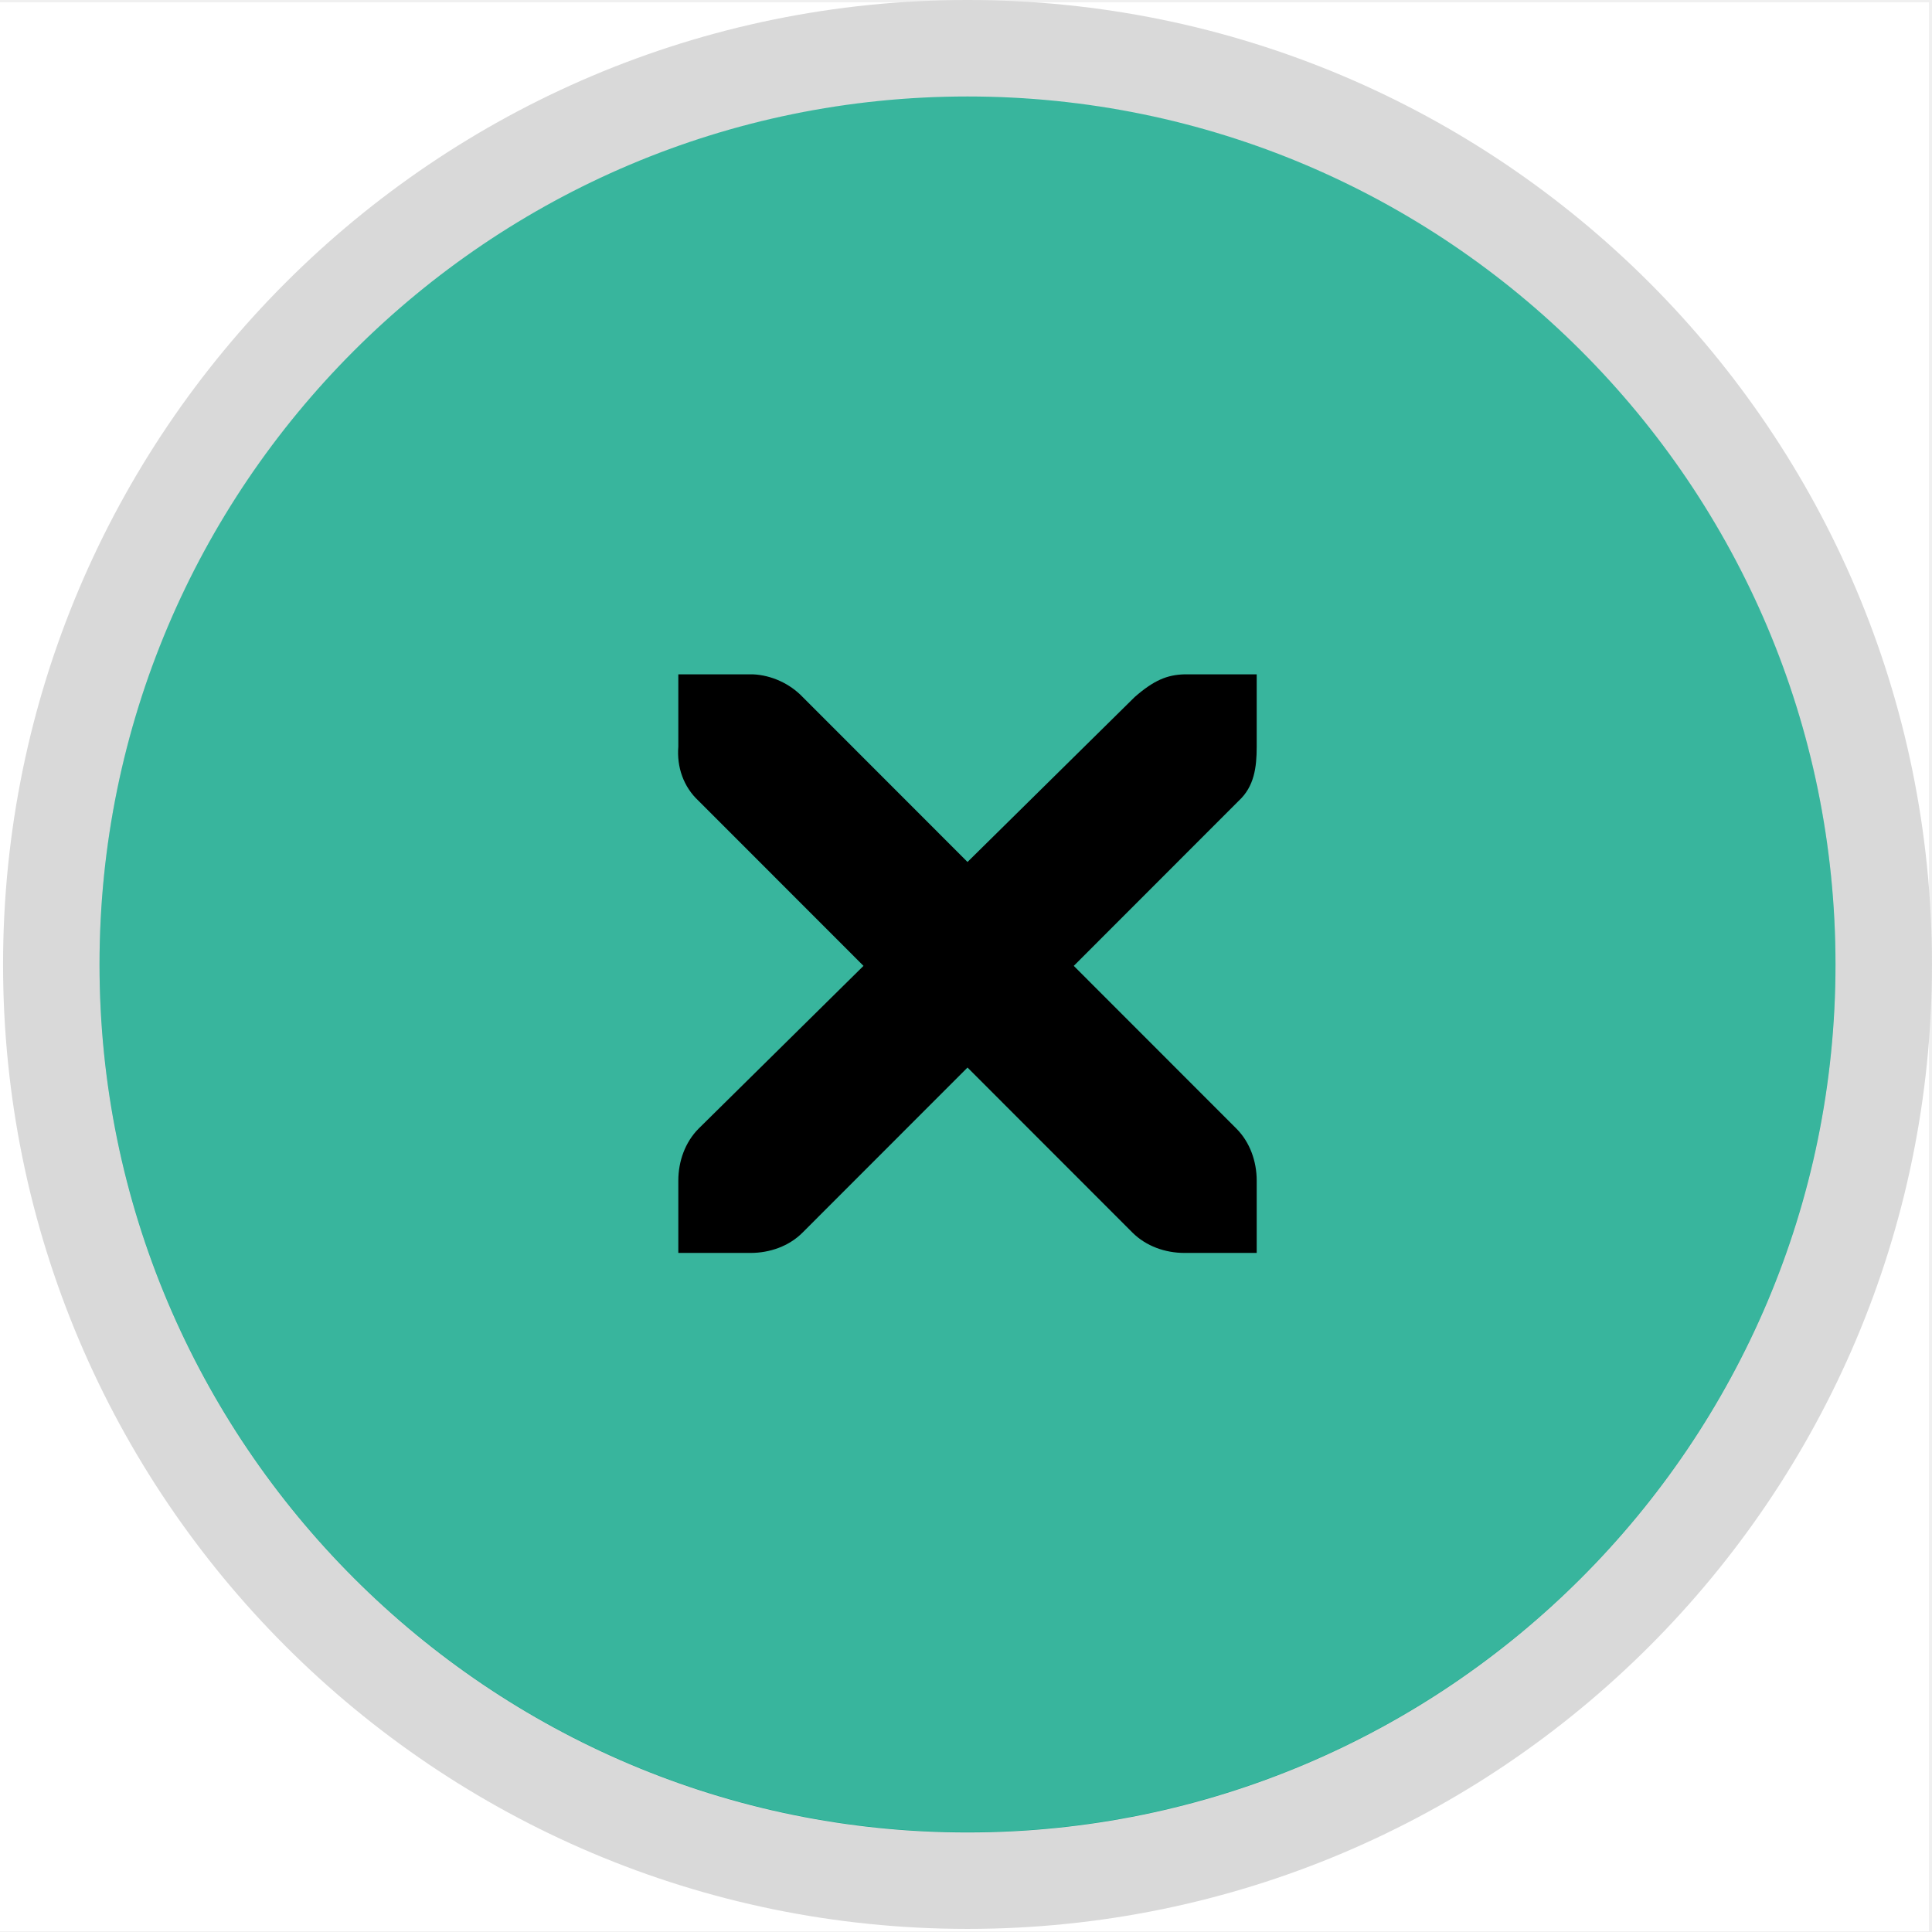
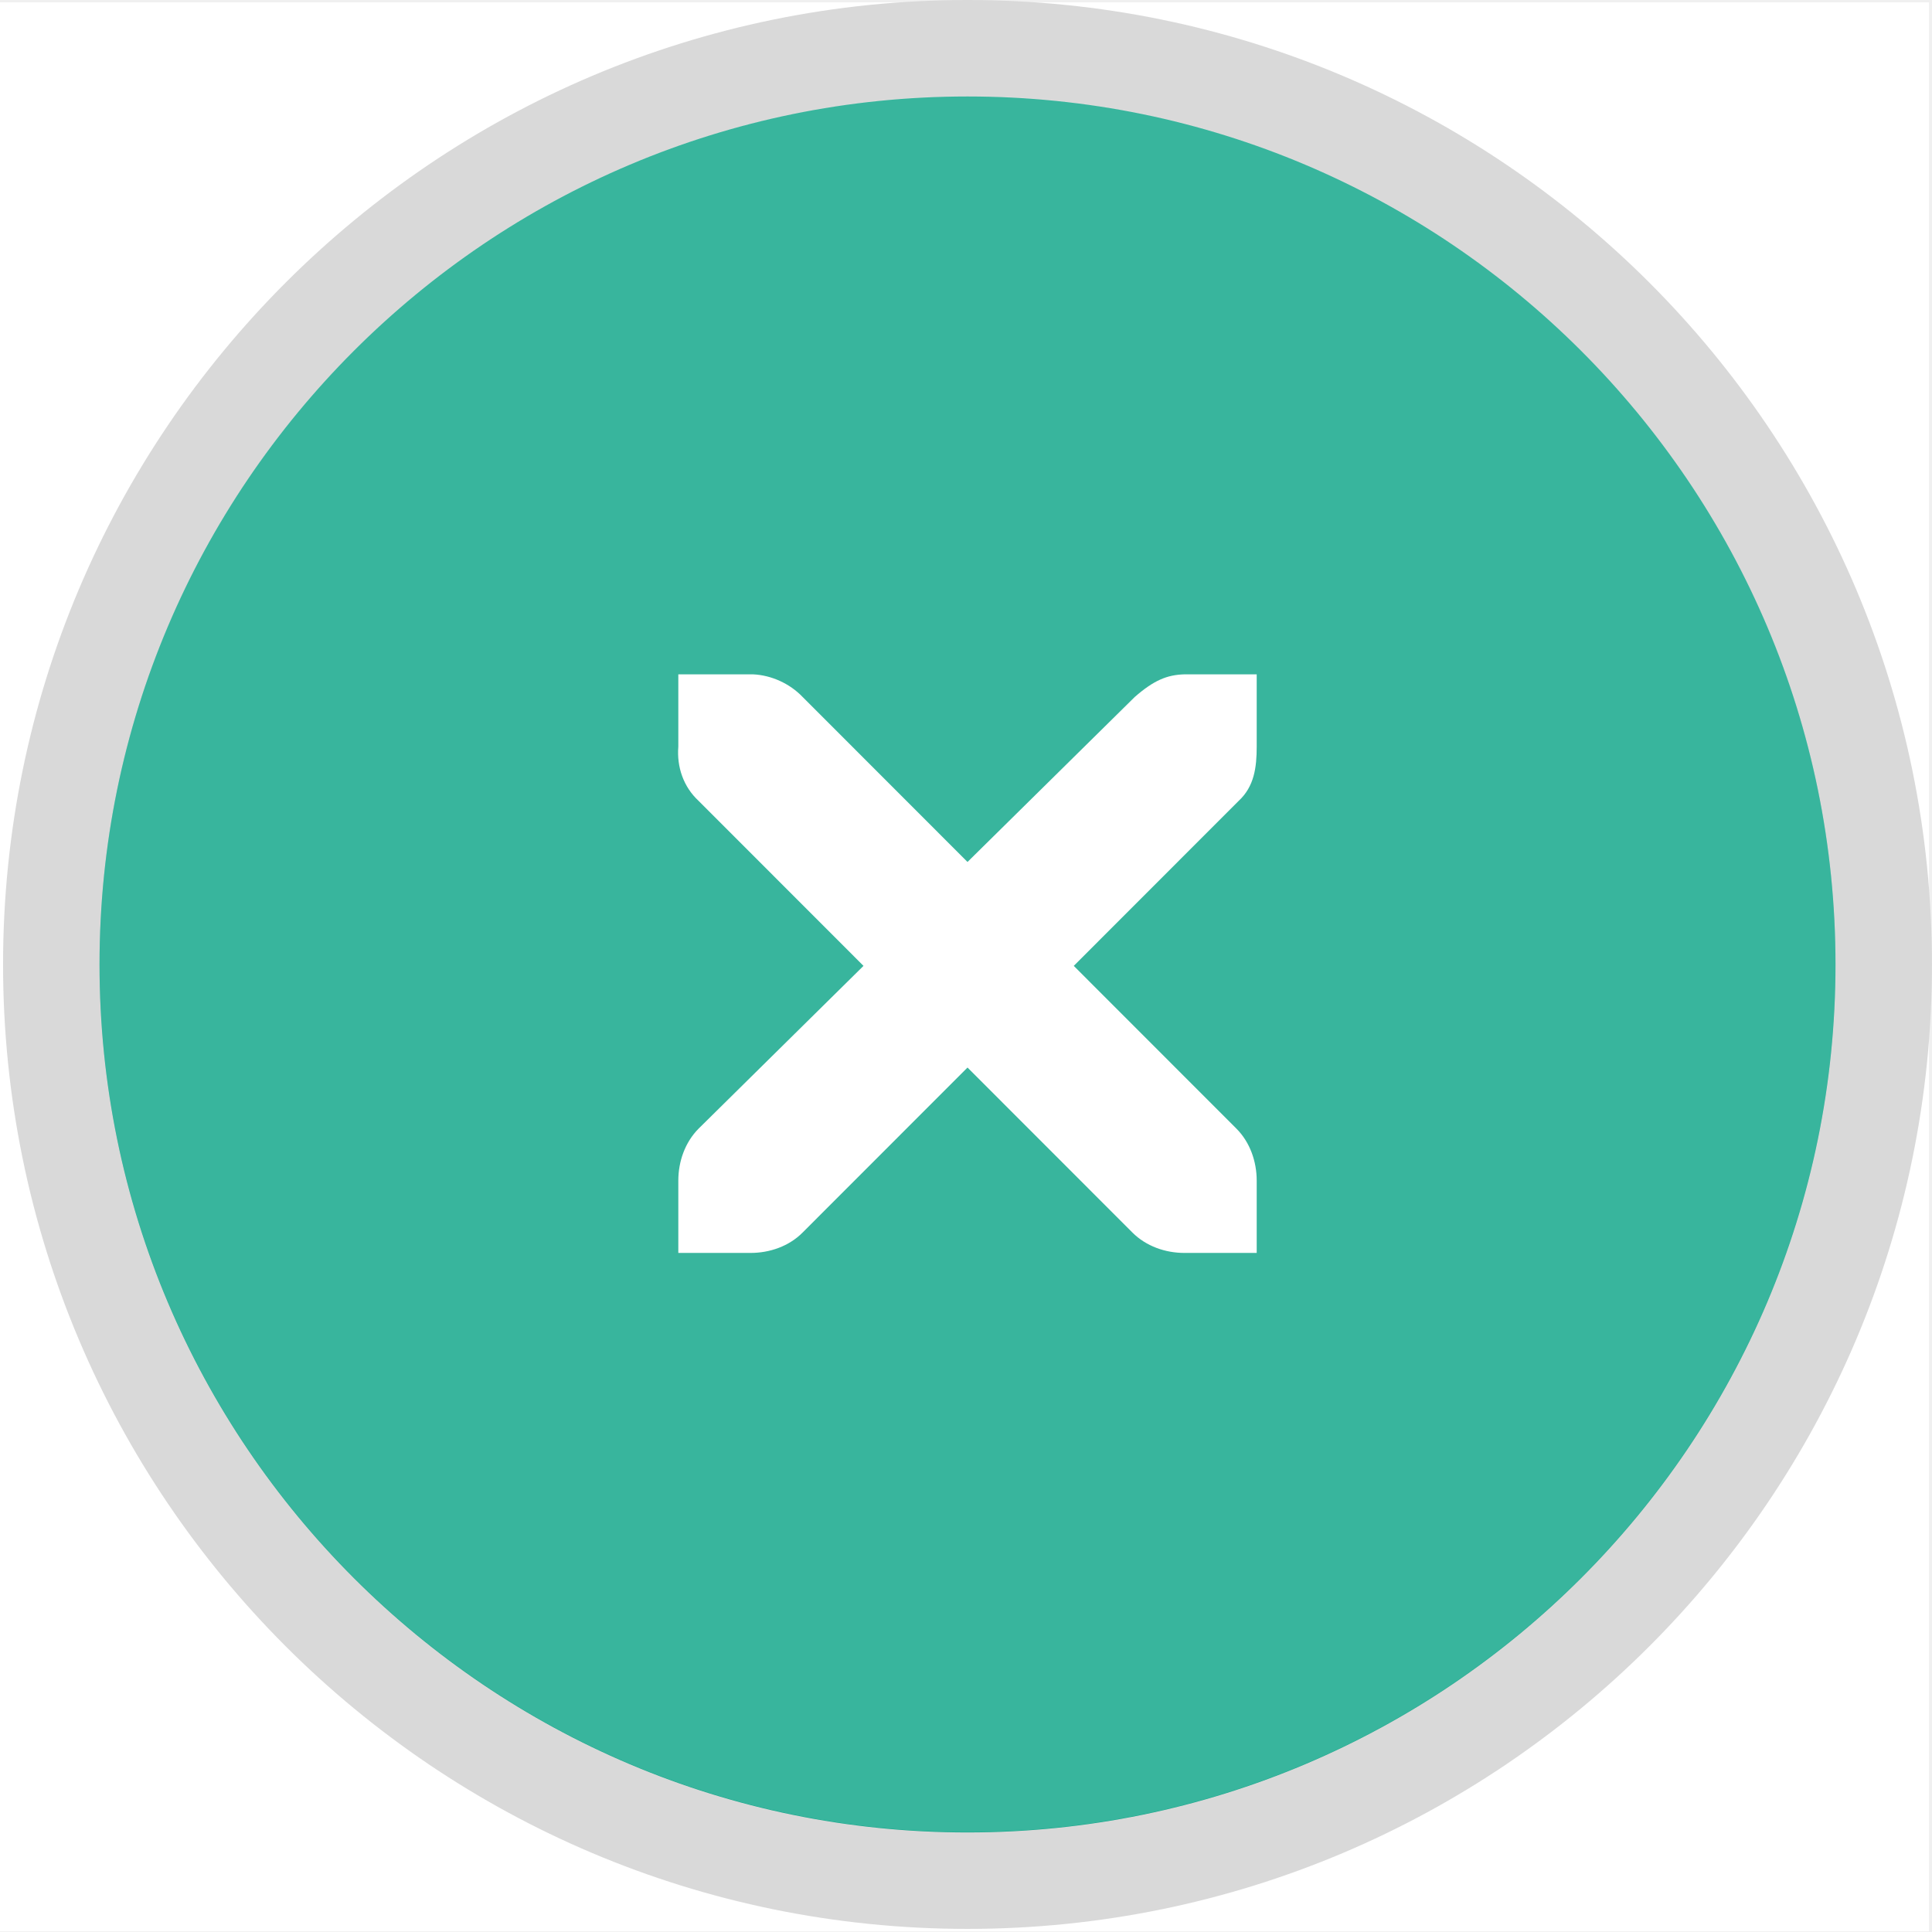
<svg xmlns="http://www.w3.org/2000/svg" xmlns:xlink="http://www.w3.org/1999/xlink" version="1.1" viewBox="0 0 20.032 20.025" id="svg212" width="20.032" height="20.025">
  <defs id="defs32">
    <linearGradient id="linearGradient1168">
      <stop style="stop-opacity:.05" offset="0" id="stop2" />
      <stop style="stop-opacity:0" offset="1" id="stop4" />
    </linearGradient>
    <linearGradient id="linearGradient1086">
      <stop stop-color="#fff" offset="0" id="stop7" />
      <stop stop-color="#fff" offset=".6" id="stop9" />
      <stop stop-color="#bababa" offset="1" id="stop11" />
    </linearGradient>
    <radialGradient id="radialGradient1090-7-9" cx="19" cy="571.7" r="7.503" gradientTransform="matrix(1.433,-5.4148e-7,5.4109e-7,1.433,-8.2283,-213.91)" gradientUnits="userSpaceOnUse" xlink:href="#linearGradient1086" />
    <radialGradient id="radialGradient1090-7-93" cx="19" cy="571.7" r="7.503" gradientTransform="matrix(1.433,-5.4148e-7,5.4109e-7,1.433,-8.2283,-180.9)" gradientUnits="userSpaceOnUse" xlink:href="#linearGradient1086" />
    <radialGradient id="radialGradient1090-4-5" cx="19" cy="571.7" r="7.503" gradientTransform="matrix(1.4224,-5.3748e-7,5.371e-7,1.4224,57.973,-174.87)" gradientUnits="userSpaceOnUse" xlink:href="#linearGradient1086" />
    <radialGradient id="radialGradient1090-4-5-7" cx="19" cy="571.7" r="7.503" gradientTransform="matrix(1.4224,-5.3748e-7,5.371e-7,1.4224,57.973,-207.87)" gradientUnits="userSpaceOnUse" xlink:href="#linearGradient1086" />
    <radialGradient id="radialGradient1090-4-5-7-3" cx="19" cy="571.7" r="7.503" gradientTransform="matrix(1.4224,-5.3748e-7,5.371e-7,1.4224,57.973,-174.87)" gradientUnits="userSpaceOnUse" xlink:href="#linearGradient1086" />
    <radialGradient id="radialGradient1090-4-5-7-5" cx="19" cy="571.7" r="7.503" gradientTransform="matrix(1.4224,-5.3748e-7,5.371e-7,1.4224,57.973,-207.87)" gradientUnits="userSpaceOnUse" xlink:href="#linearGradient1086" />
    <linearGradient id="linearGradient1080" x1="19" x2="19" y1="562.36" y2="581.25" gradientUnits="userSpaceOnUse" xlink:href="#linearGradient1168" />
    <linearGradient id="linearGradient1080-2" x1="19" x2="19" y1="562.36" y2="581.25" gradientTransform="translate(2.7e-7,33)" gradientUnits="userSpaceOnUse" xlink:href="#linearGradient1168" />
    <linearGradient id="linearGradient1080-7" x1="19" x2="19" y1="562.36" y2="581.25" gradientTransform="translate(-2.9e-7,66)" gradientUnits="userSpaceOnUse" xlink:href="#linearGradient1168" />
    <clipPath id="a-9">
      <rect x="9.5" y="178.85" width="6" height="31" fill="#ffffff" opacity="0.539" id="rect23" />
    </clipPath>
    <clipPath id="b-8">
      <rect x="109.41" y="196.63" width="16" height="16" opacity="0.3" id="rect26" />
    </clipPath>
    <clipPath id="clipPath6191">
      <path d="m 9.5,194.85 v -16 h 16 v 5 h -11 v 11 z" style="stroke-width:30.2;stroke-linecap:round;stroke-linejoin:round" id="path29" />
    </clipPath>
  </defs>
  <g id="close-prelight" transform="matrix(1.0573,0,0,1.0573,-44.94582,-594.0726)">
    <rect x="42.51" y="561.9" width="18.917" height="18.917" fill="#ffffff" stroke-width="0.676" id="rect43" />
    <path d="m 51.998,562.35 c -4.959,0 -8.985,4.026 -8.985,8.985 0,4.959 4.026,8.985 8.985,8.985 4.959,0 8.985,-4.026 8.985,-8.985 0,-4.959 -4.026,-8.985 -8.985,-8.985 z" color="#000000" color-rendering="auto" dominant-baseline="auto" fill="#06a284" image-rendering="auto" shape-rendering="auto" solid-color="#000000" stop-color="#000000" style="stroke:#d9d9d9;stroke-width:0.946" id="path45" />
    <path d="m 51.998,562.82 c -4.698,0 -8.512,3.814 -8.512,8.512 0,4.698 3.814,8.512 8.512,8.512 4.698,0 8.512,-3.814 8.512,-8.512 0,-4.698 -3.814,-8.512 -8.512,-8.512 z" color="#000000" color-rendering="auto" dominant-baseline="auto" fill="#fff" image-rendering="auto" opacity=".1" shape-rendering="auto" solid-color="#000000" stop-color="#000000" style="opacity:0.2;fill:#ffffff" id="path47" />
-     <path d="m 49.163,568.49 h 0.709 c 0.008,-9e-5 0.015,-3.3e-4 0.022,0 0.181,0.008 0.362,0.091 0.487,0.222 l 1.617,1.618 1.64,-1.618 c 0.188,-0.164 0.317,-0.217 0.487,-0.222 h 0.709 v 0.709 c 0,0.203 -0.024,0.391 -0.177,0.532 l -1.617,1.618 1.595,1.596 c 0.133,0.133 0.199,0.322 0.199,0.51 v 0.709 h -0.709 c -0.188,-10e-6 -0.376,-0.066 -0.51,-0.2 l -1.617,-1.618 -1.617,1.618 c -0.133,0.134 -0.322,0.2 -0.51,0.2 h -0.709 v -0.709 c 0,-0.188 0.066,-0.376 0.199,-0.51 l 1.617,-1.596 -1.617,-1.618 c -0.149,-0.138 -0.215,-0.333 -0.199,-0.532 V 568.49 Z" color="#bebebe" enable-background="new" fill="#fff" stroke-width="1.261" style="fill:#000000" id="path49" />
+     <path d="m 49.163,568.49 h 0.709 c 0.008,-9e-5 0.015,-3.3e-4 0.022,0 0.181,0.008 0.362,0.091 0.487,0.222 l 1.617,1.618 1.64,-1.618 c 0.188,-0.164 0.317,-0.217 0.487,-0.222 h 0.709 v 0.709 c 0,0.203 -0.024,0.391 -0.177,0.532 l -1.617,1.618 1.595,1.596 c 0.133,0.133 0.199,0.322 0.199,0.51 v 0.709 h -0.709 c -0.188,-10e-6 -0.376,-0.066 -0.51,-0.2 l -1.617,-1.618 -1.617,1.618 c -0.133,0.134 -0.322,0.2 -0.51,0.2 h -0.709 v -0.709 c 0,-0.188 0.066,-0.376 0.199,-0.51 l 1.617,-1.596 -1.617,-1.618 c -0.149,-0.138 -0.215,-0.333 -0.199,-0.532 V 568.49 Z" color="#bebebe" enable-background="new" fill="#fff" stroke-width="1.261" style="fill:#ffffff" id="path49" />
  </g>
</svg>
